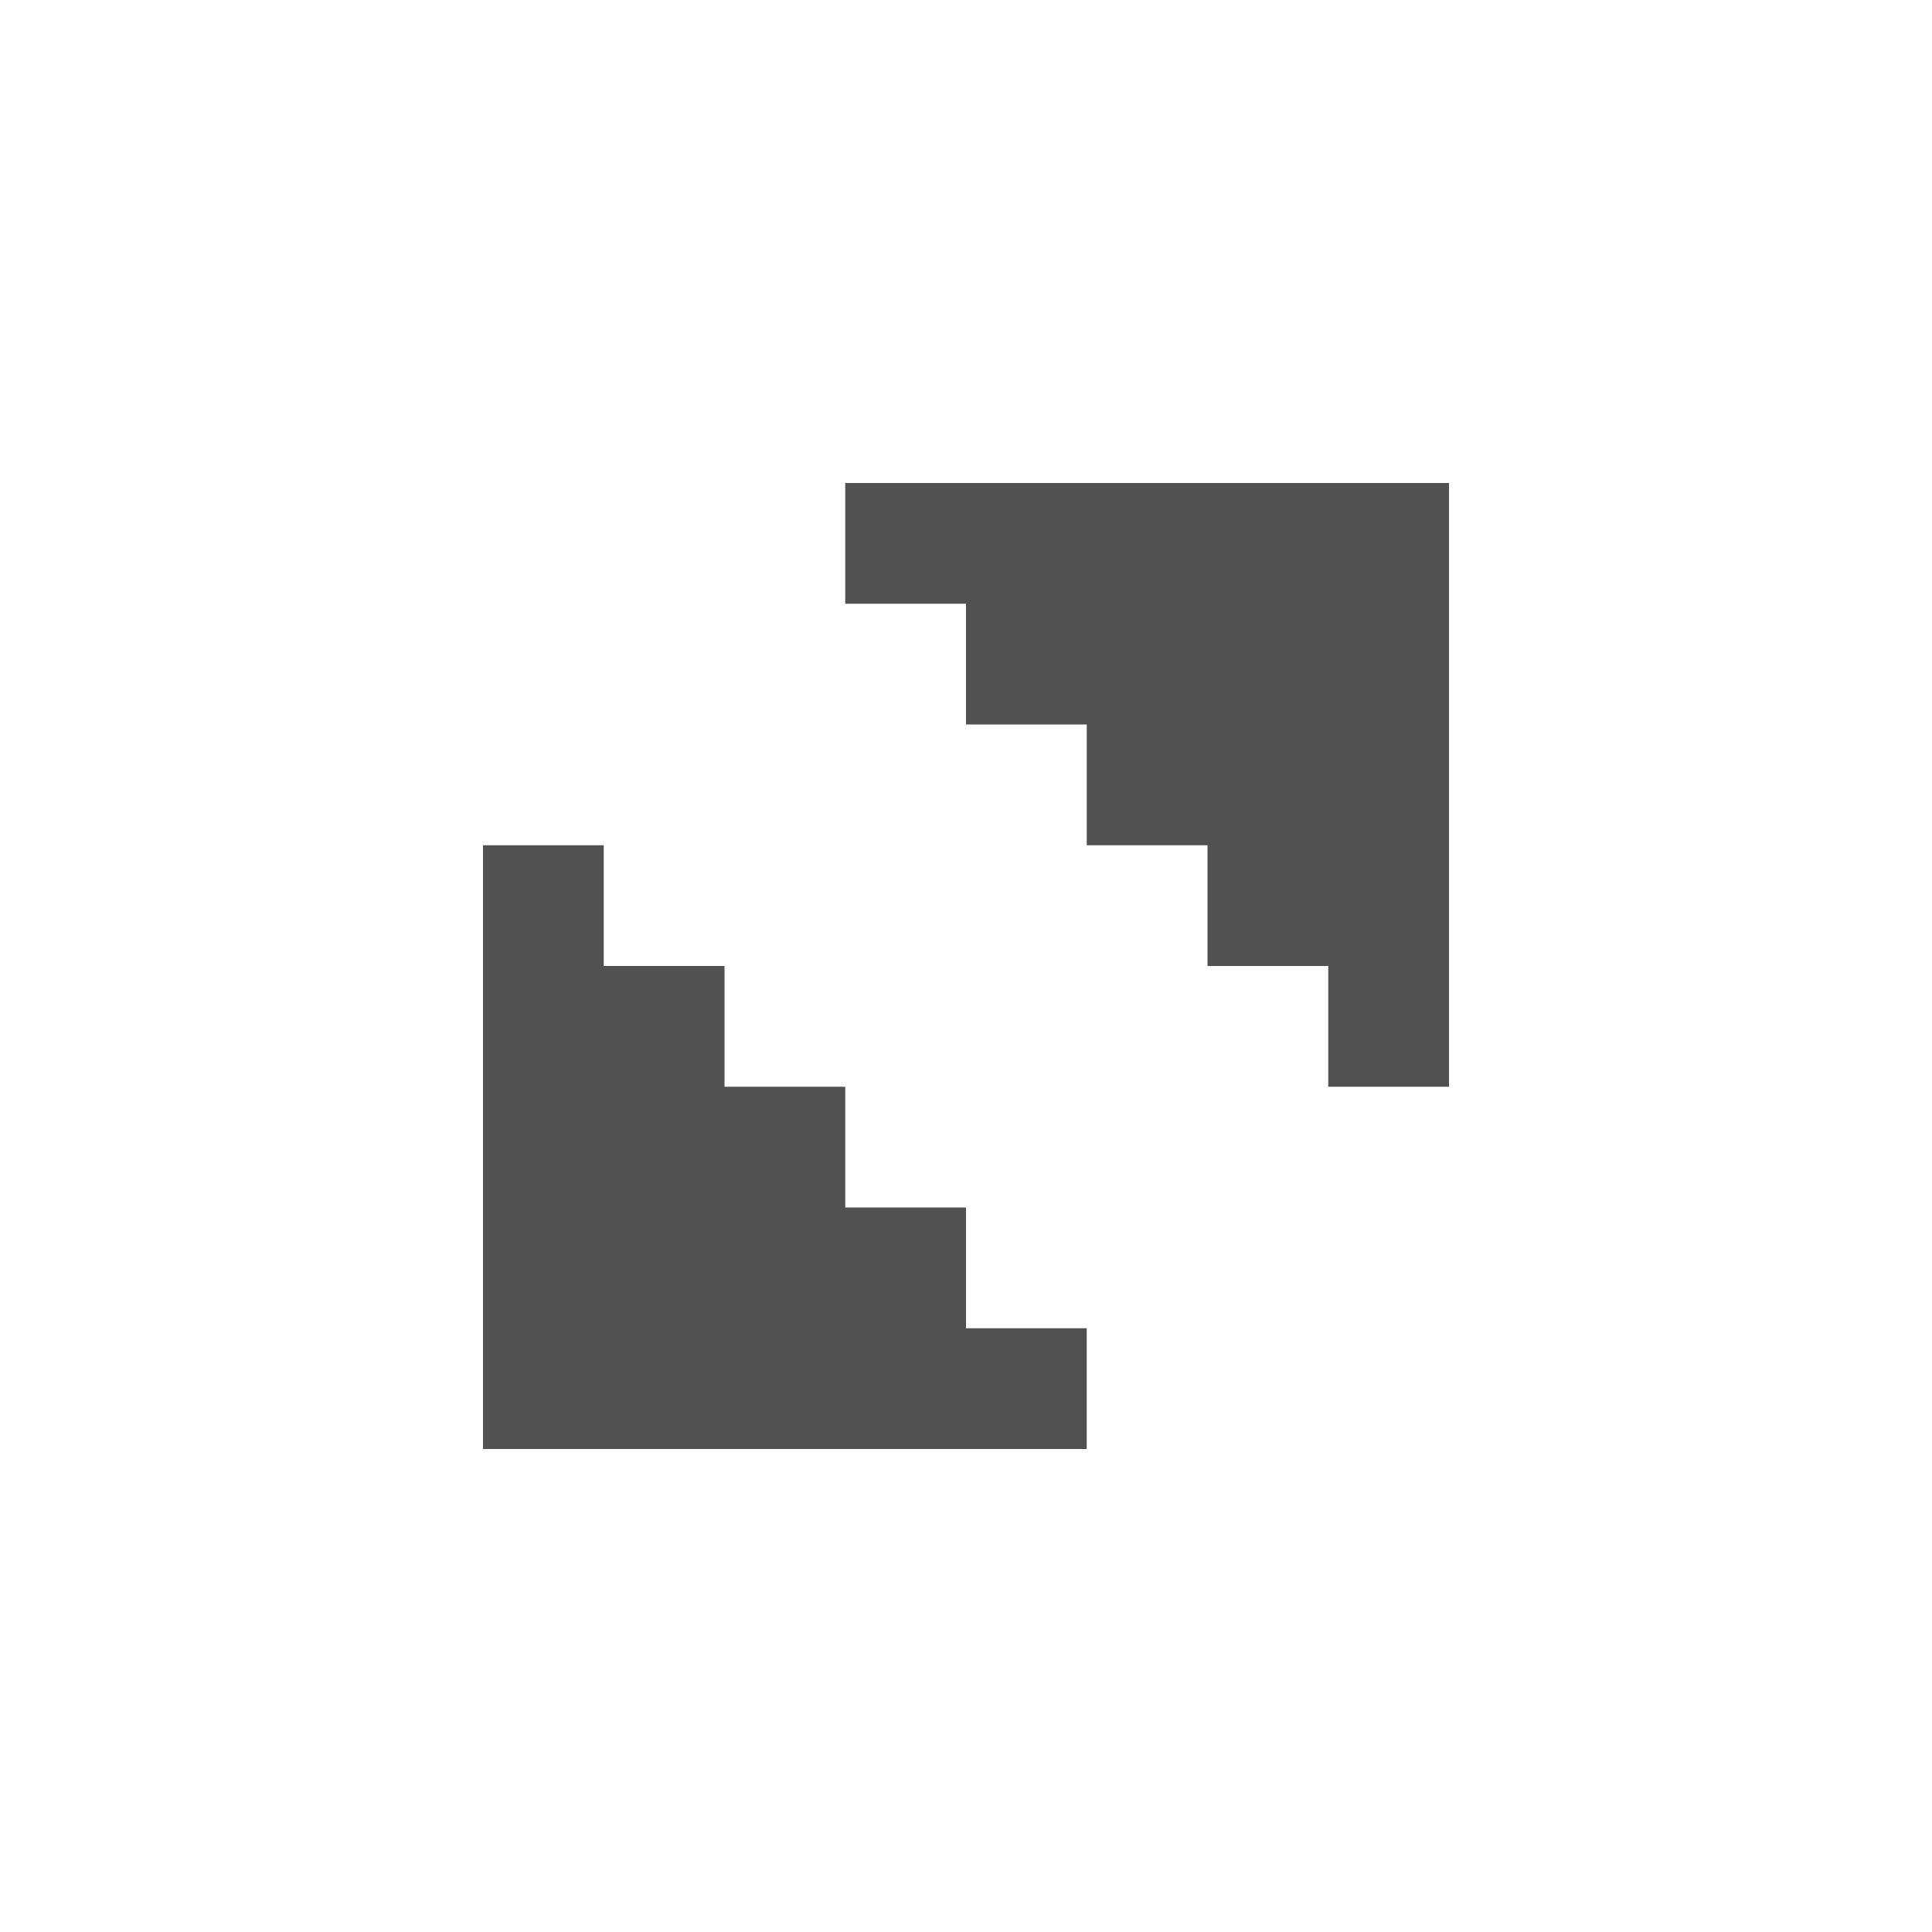
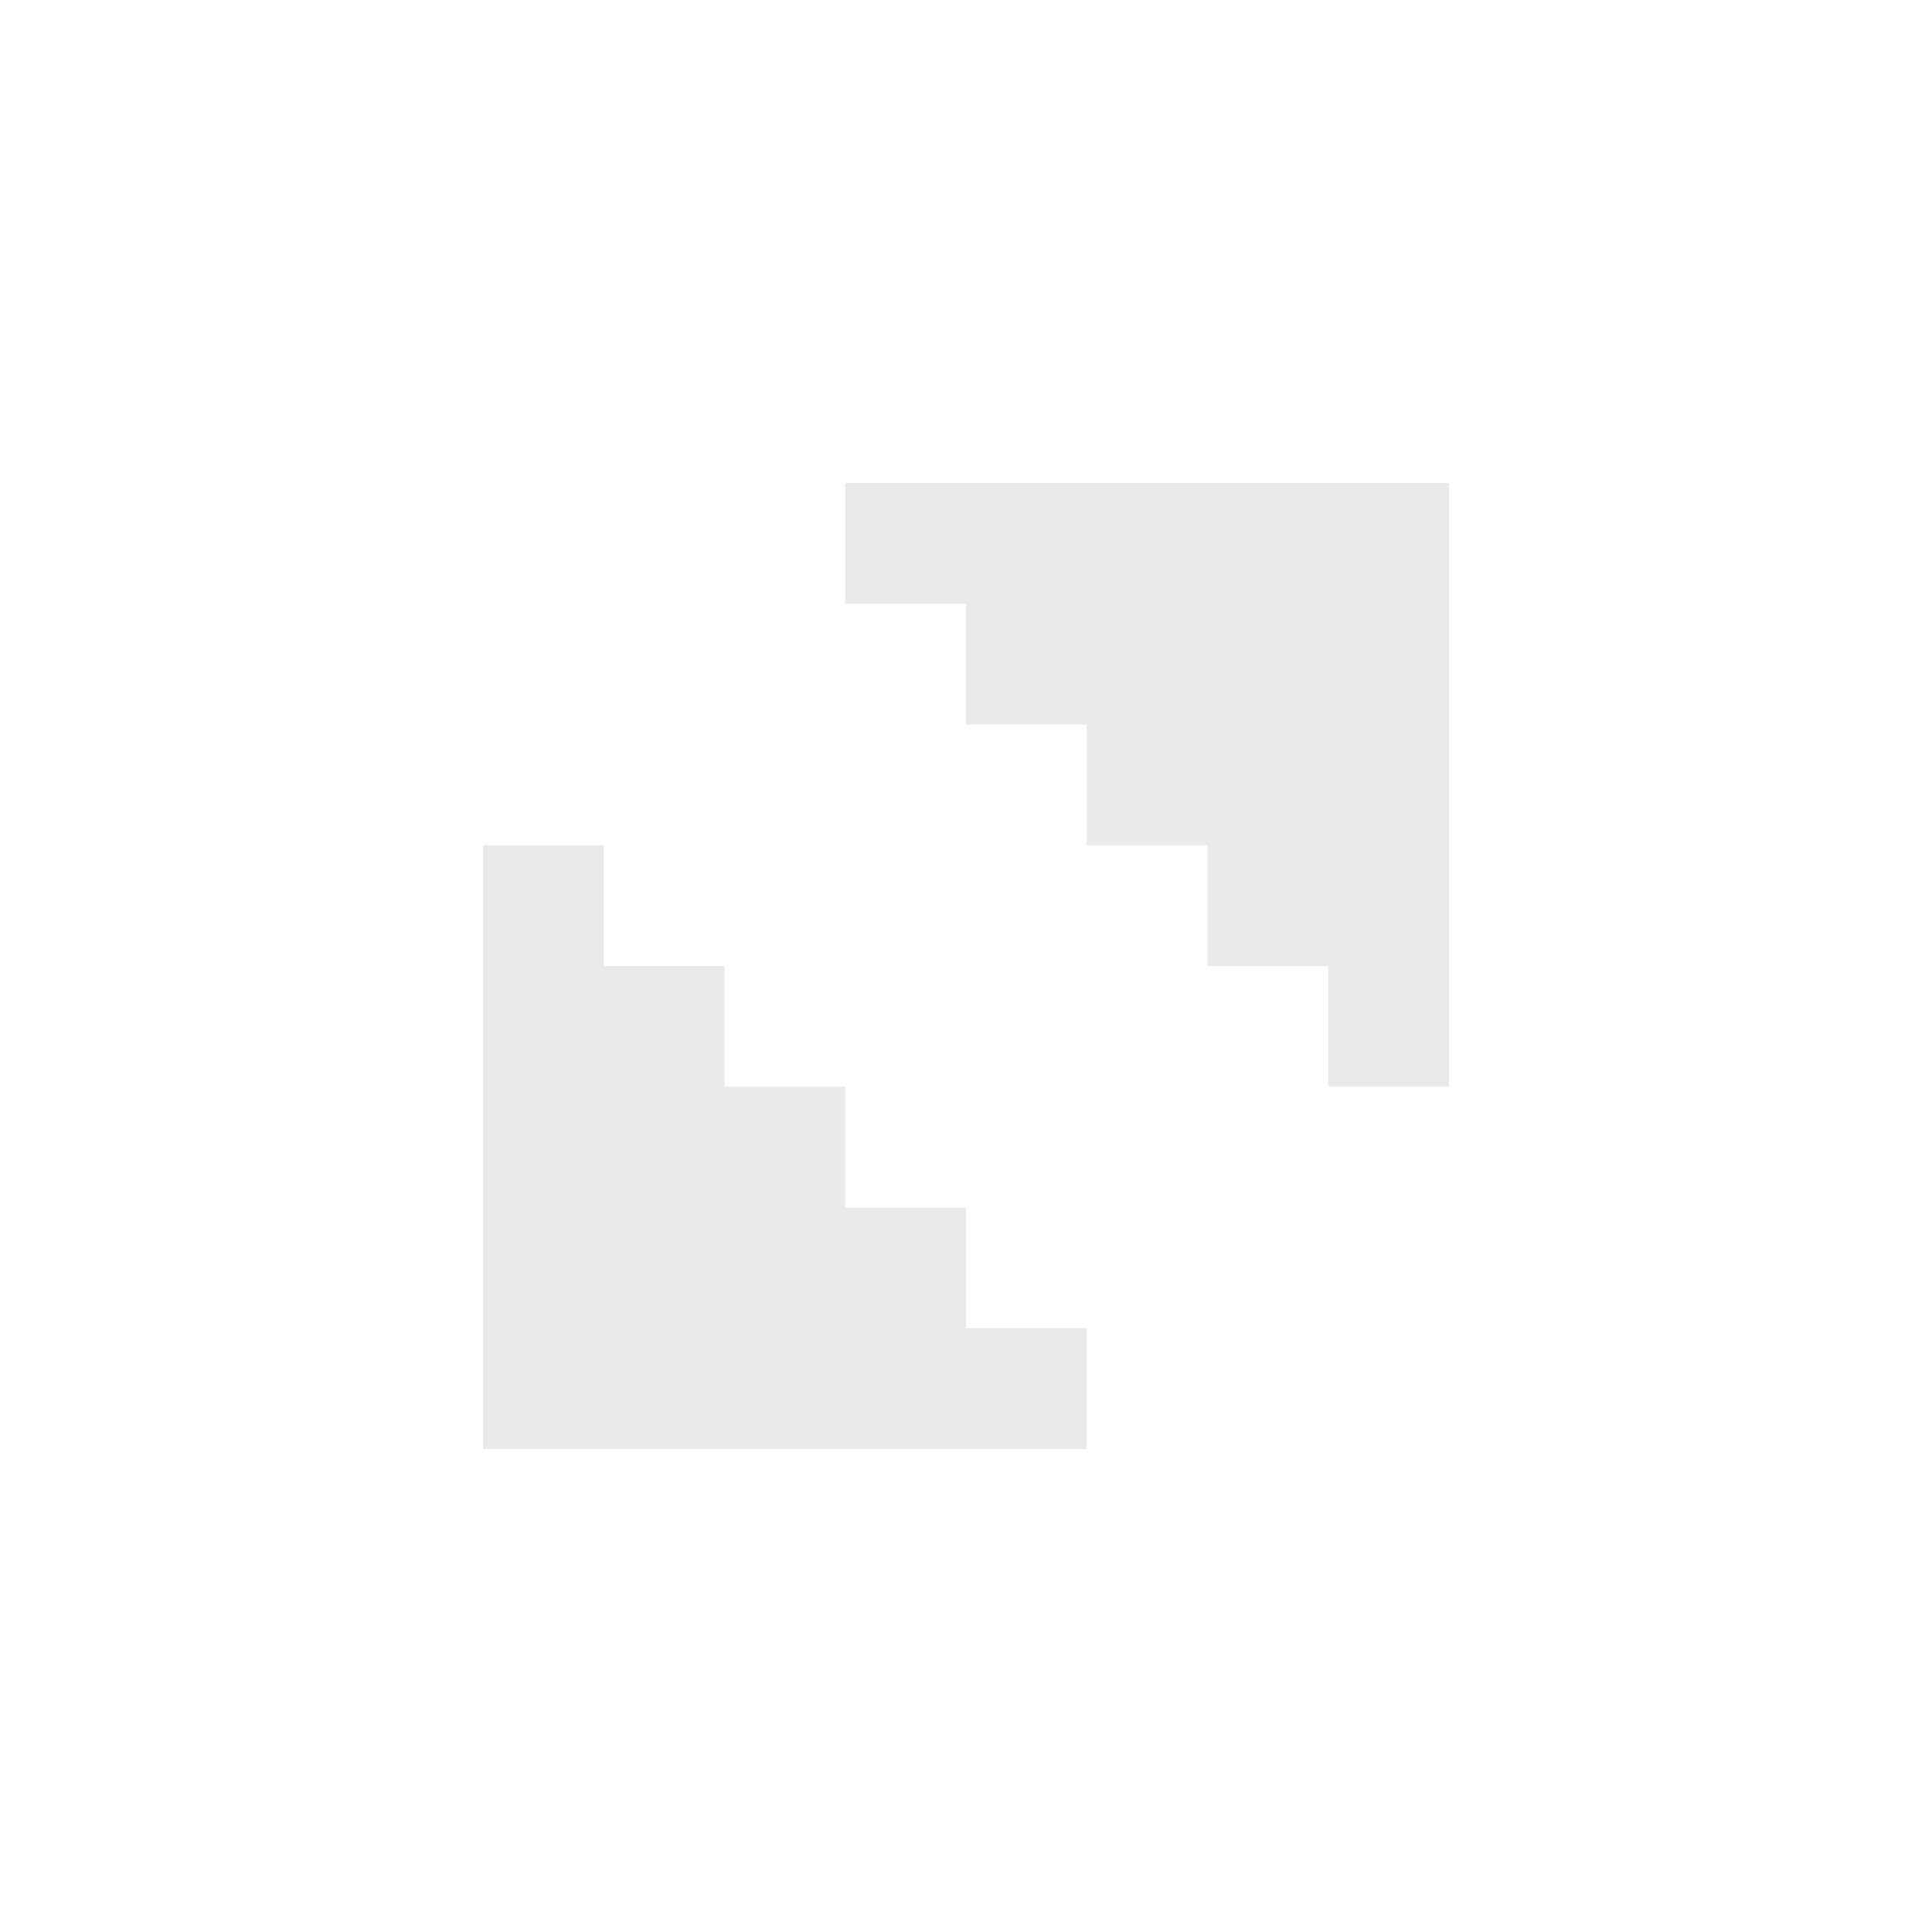
<svg xmlns="http://www.w3.org/2000/svg" height="16px" viewBox="0 0 16 16" width="16px" version="1.1" id="svg4" xml:space="preserve">
  <defs id="defs8">
    <style type="text/css" id="current-color-scheme-36">
      .ColorScheme-Text {
        color:#eff0f1;
      }
      .ColorScheme-NegativeText {
        color:#da4453;
      }
      </style>
    <style type="text/css" id="current-color-scheme-367">
      .ColorScheme-Text {
        color:#eff0f1;
      }
      .ColorScheme-NegativeText {
        color:#da4453;
      }
      </style>
    <style type="text/css" id="current-color-scheme-5">
      .ColorScheme-Text {
        color:#eff0f1;
      }
      .ColorScheme-NegativeText {
        color:#da4453;
      }
      </style>
    <style type="text/css" id="current-color-scheme-36-3">
      .ColorScheme-Text {
        color:#eff0f1;
      }
      .ColorScheme-NegativeText {
        color:#da4453;
      }
      </style>
    <style type="text/css" id="current-color-scheme-62">
      .ColorScheme-Text {
        color:#eff0f1;
      }
      .ColorScheme-NegativeText {
        color:#da4453;
      }
      </style>
    <style type="text/css" id="current-color-scheme-5-9">
      .ColorScheme-Text {
        color:#eff0f1;
      }
      .ColorScheme-NegativeText {
        color:#da4453;
      }
      </style>
    <style type="text/css" id="current-color-scheme-36-3-1">
      .ColorScheme-Text {
        color:#eff0f1;
      }
      .ColorScheme-NegativeText {
        color:#da4453;
      }
      </style>
  </defs>
  <style type="text/css" id="current-color-scheme">
        .ColorScheme-Text {
            color:#eff0f1;
        }
    </style>
  <style type="text/css" id="current-color-scheme-535">
        .ColorScheme-Text {
            color:#eff0f1;
        }
    </style>
  <style type="text/css" id="current-color-scheme-53">
        .ColorScheme-Text {
            color:#eff0f1;
        }
    </style>
  <style type="text/css" id="current-color-scheme-3">
        .ColorScheme-Text {
            color:#eff0f1;
        }
    </style>
  <style type="text/css" id="current-color-scheme-3-5">
        .ColorScheme-Text {
            color:#eff0f1;
        }
    </style>
  <style type="text/css" id="current-color-scheme-3-3">
        .ColorScheme-Text {
            color:#eff0f1;
        }
    </style>
  <style type="text/css" id="current-color-scheme-36-35">
        .ColorScheme-Text {
            color:#eff0f1;
        }
    </style>
  <style type="text/css" id="current-color-scheme-6">
        .ColorScheme-Text {
            color:#eff0f1;
        }
    </style>
  <style type="text/css" id="current-color-scheme-3-7">
        .ColorScheme-Text {
            color:#eff0f1;
        }
    </style>
  <style type="text/css" id="current-color-scheme-3-2">
        .ColorScheme-Text {
            color:#eff0f1;
        }
    </style>
  <style type="text/css" id="current-color-scheme-3-3-7">
        .ColorScheme-Text {
            color:#eff0f1;
        }
    </style>
  <style type="text/css" id="current-color-scheme-36-0">
        .ColorScheme-Text {
            color:#eff0f1;
        }
    </style>
  <style type="text/css" id="current-color-scheme-6-9">
        .ColorScheme-Text {
            color:#eff0f1;
        }
    </style>
  <style type="text/css" id="current-color-scheme-3-7-3">
        .ColorScheme-Text {
            color:#eff0f1;
        }
    </style>
-   <path id="rect1" style="fill:#262626;stroke-width:2.236;fill-opacity:0.8" d="m 7,4 v 1 h 1 v 1 h 1 v 1 h 1 v 1 h 1 v 1 h 1 V 5 4 h -1 z" />
-   <path id="path3" style="fill:#262626;stroke-width:2.236;fill-opacity:0.8" d="M 9,12 V 11 H 8 V 10 H 7 V 9 H 6 V 8 H 5 V 7 H 4 v 4 1 h 1 z" />
+   <path id="rect1" style="fill:#e5e5e5;stroke-width:2.236;fill-opacity:0.8" d="m 7,4 v 1 h 1 v 1 h 1 v 1 h 1 v 1 h 1 v 1 h 1 V 5 4 h -1 z" />
+   <path id="path3" style="fill:#e5e5e5;stroke-width:2.236;fill-opacity:0.8" d="M 9,12 V 11 H 8 V 10 H 7 V 9 H 6 V 8 H 5 V 7 H 4 v 4 1 h 1 z" />
</svg>
